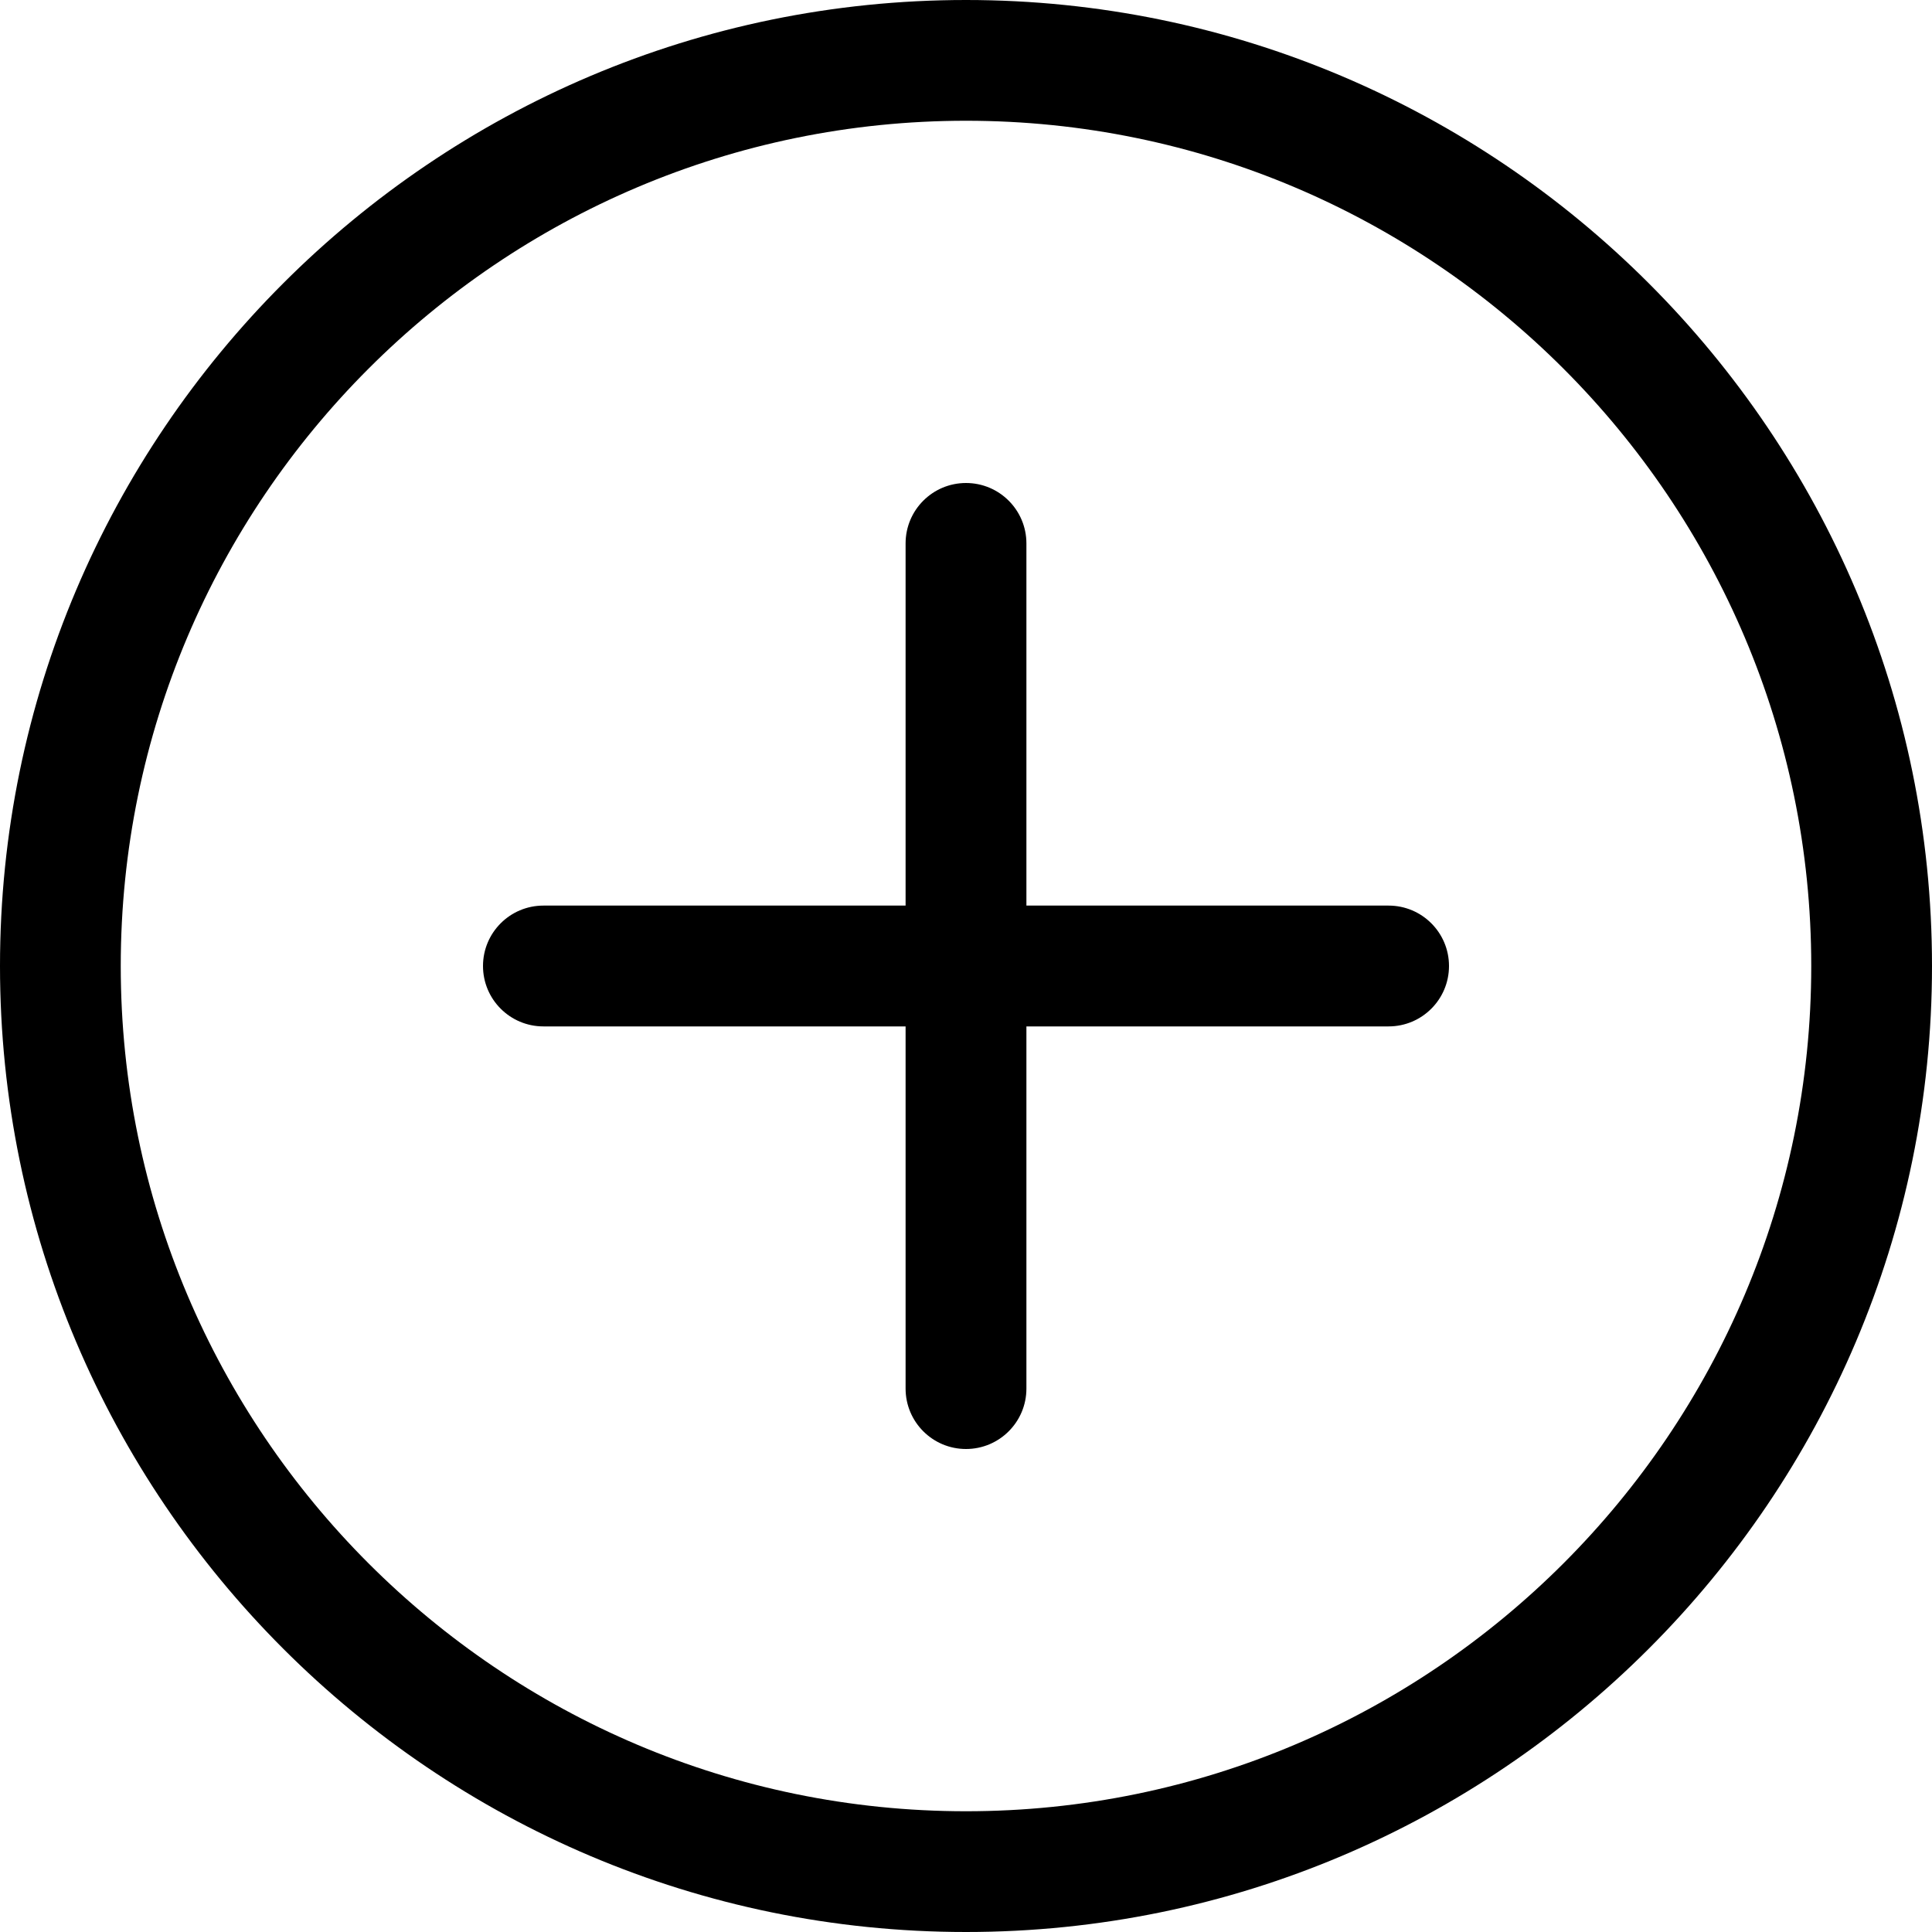
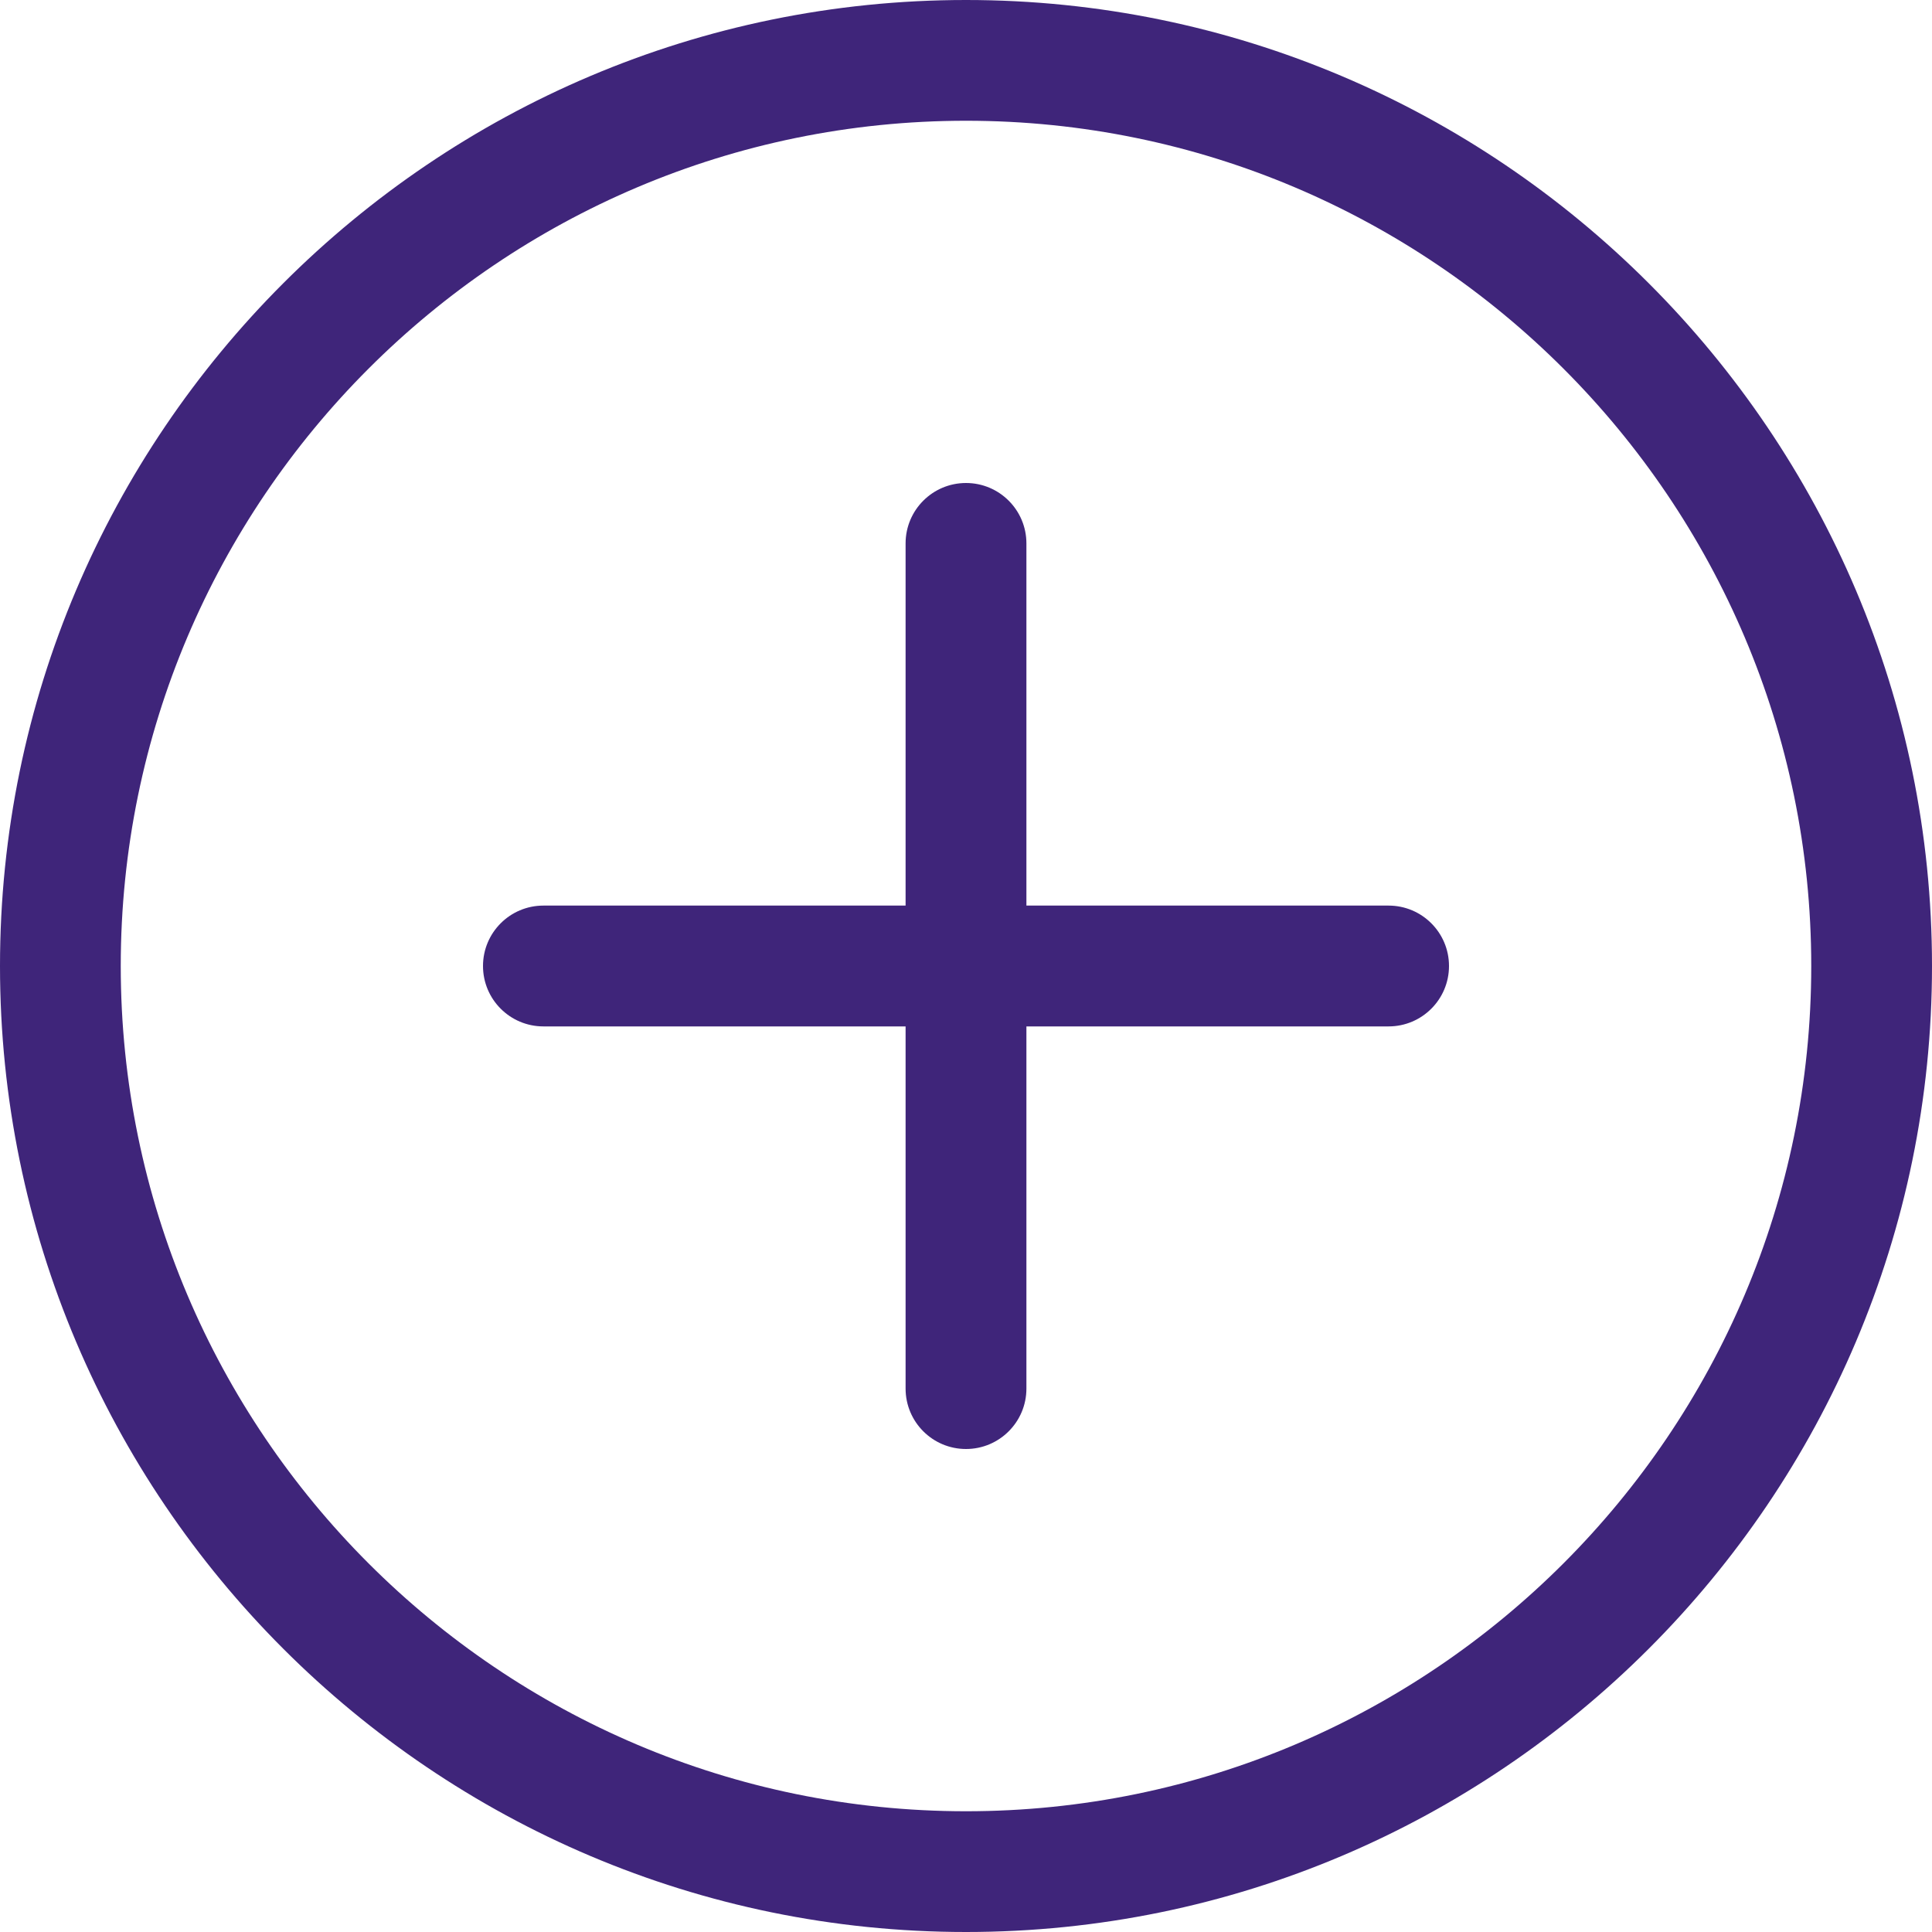
<svg xmlns="http://www.w3.org/2000/svg" width="30" height="30" viewBox="0 0 30 30" fill="none">
-   <path d="M15 30C6.729 30 0 23.271 0 15C0 6.729 6.729 0 15 0C23.271 0 30 6.729 30 15C30 23.271 23.271 30 15 30ZM15 1.875C7.763 1.875 1.875 7.763 1.875 15C1.875 22.238 7.763 28.125 15 28.125C22.238 28.125 28.125 22.238 28.125 15C28.125 7.763 22.238 1.875 15 1.875Z" fill="black" />
-   <path d="M21.562 15.938H8.438C7.92 15.938 7.5 15.518 7.5 15C7.5 14.482 7.92 14.062 8.438 14.062H21.562C22.08 14.062 22.5 14.482 22.5 15C22.5 15.518 22.08 15.938 21.562 15.938Z" fill="black" />
-   <path d="M15 22.5C14.482 22.5 14.062 22.08 14.062 21.562V8.438C14.062 7.92 14.482 7.5 15 7.5C15.518 7.5 15.938 7.92 15.938 8.438V21.562C15.938 22.08 15.518 22.5 15 22.5Z" fill="black" />
+   <path d="M15 30C6.729 30 0 23.271 0 15C0 6.729 6.729 0 15 0C23.271 0 30 6.729 30 15C30 23.271 23.271 30 15 30ZM15 1.875C7.763 1.875 1.875 7.763 1.875 15C1.875 22.238 7.763 28.125 15 28.125C22.238 28.125 28.125 22.238 28.125 15C28.125 7.763 22.238 1.875 15 1.875Z" fill="#3F257A" />
+   <path d="M21.562 15.938H8.438C7.92 15.938 7.5 15.518 7.5 15C7.5 14.482 7.92 14.062 8.438 14.062H21.562C22.08 14.062 22.5 14.482 22.5 15C22.5 15.518 22.08 15.938 21.562 15.938Z" fill="#3F257A" />
+   <path d="M15 22.5C14.482 22.5 14.062 22.08 14.062 21.562V8.438C14.062 7.92 14.482 7.5 15 7.5C15.518 7.5 15.938 7.92 15.938 8.438V21.562C15.938 22.08 15.518 22.5 15 22.5Z" fill="#3F257A" />
</svg>
